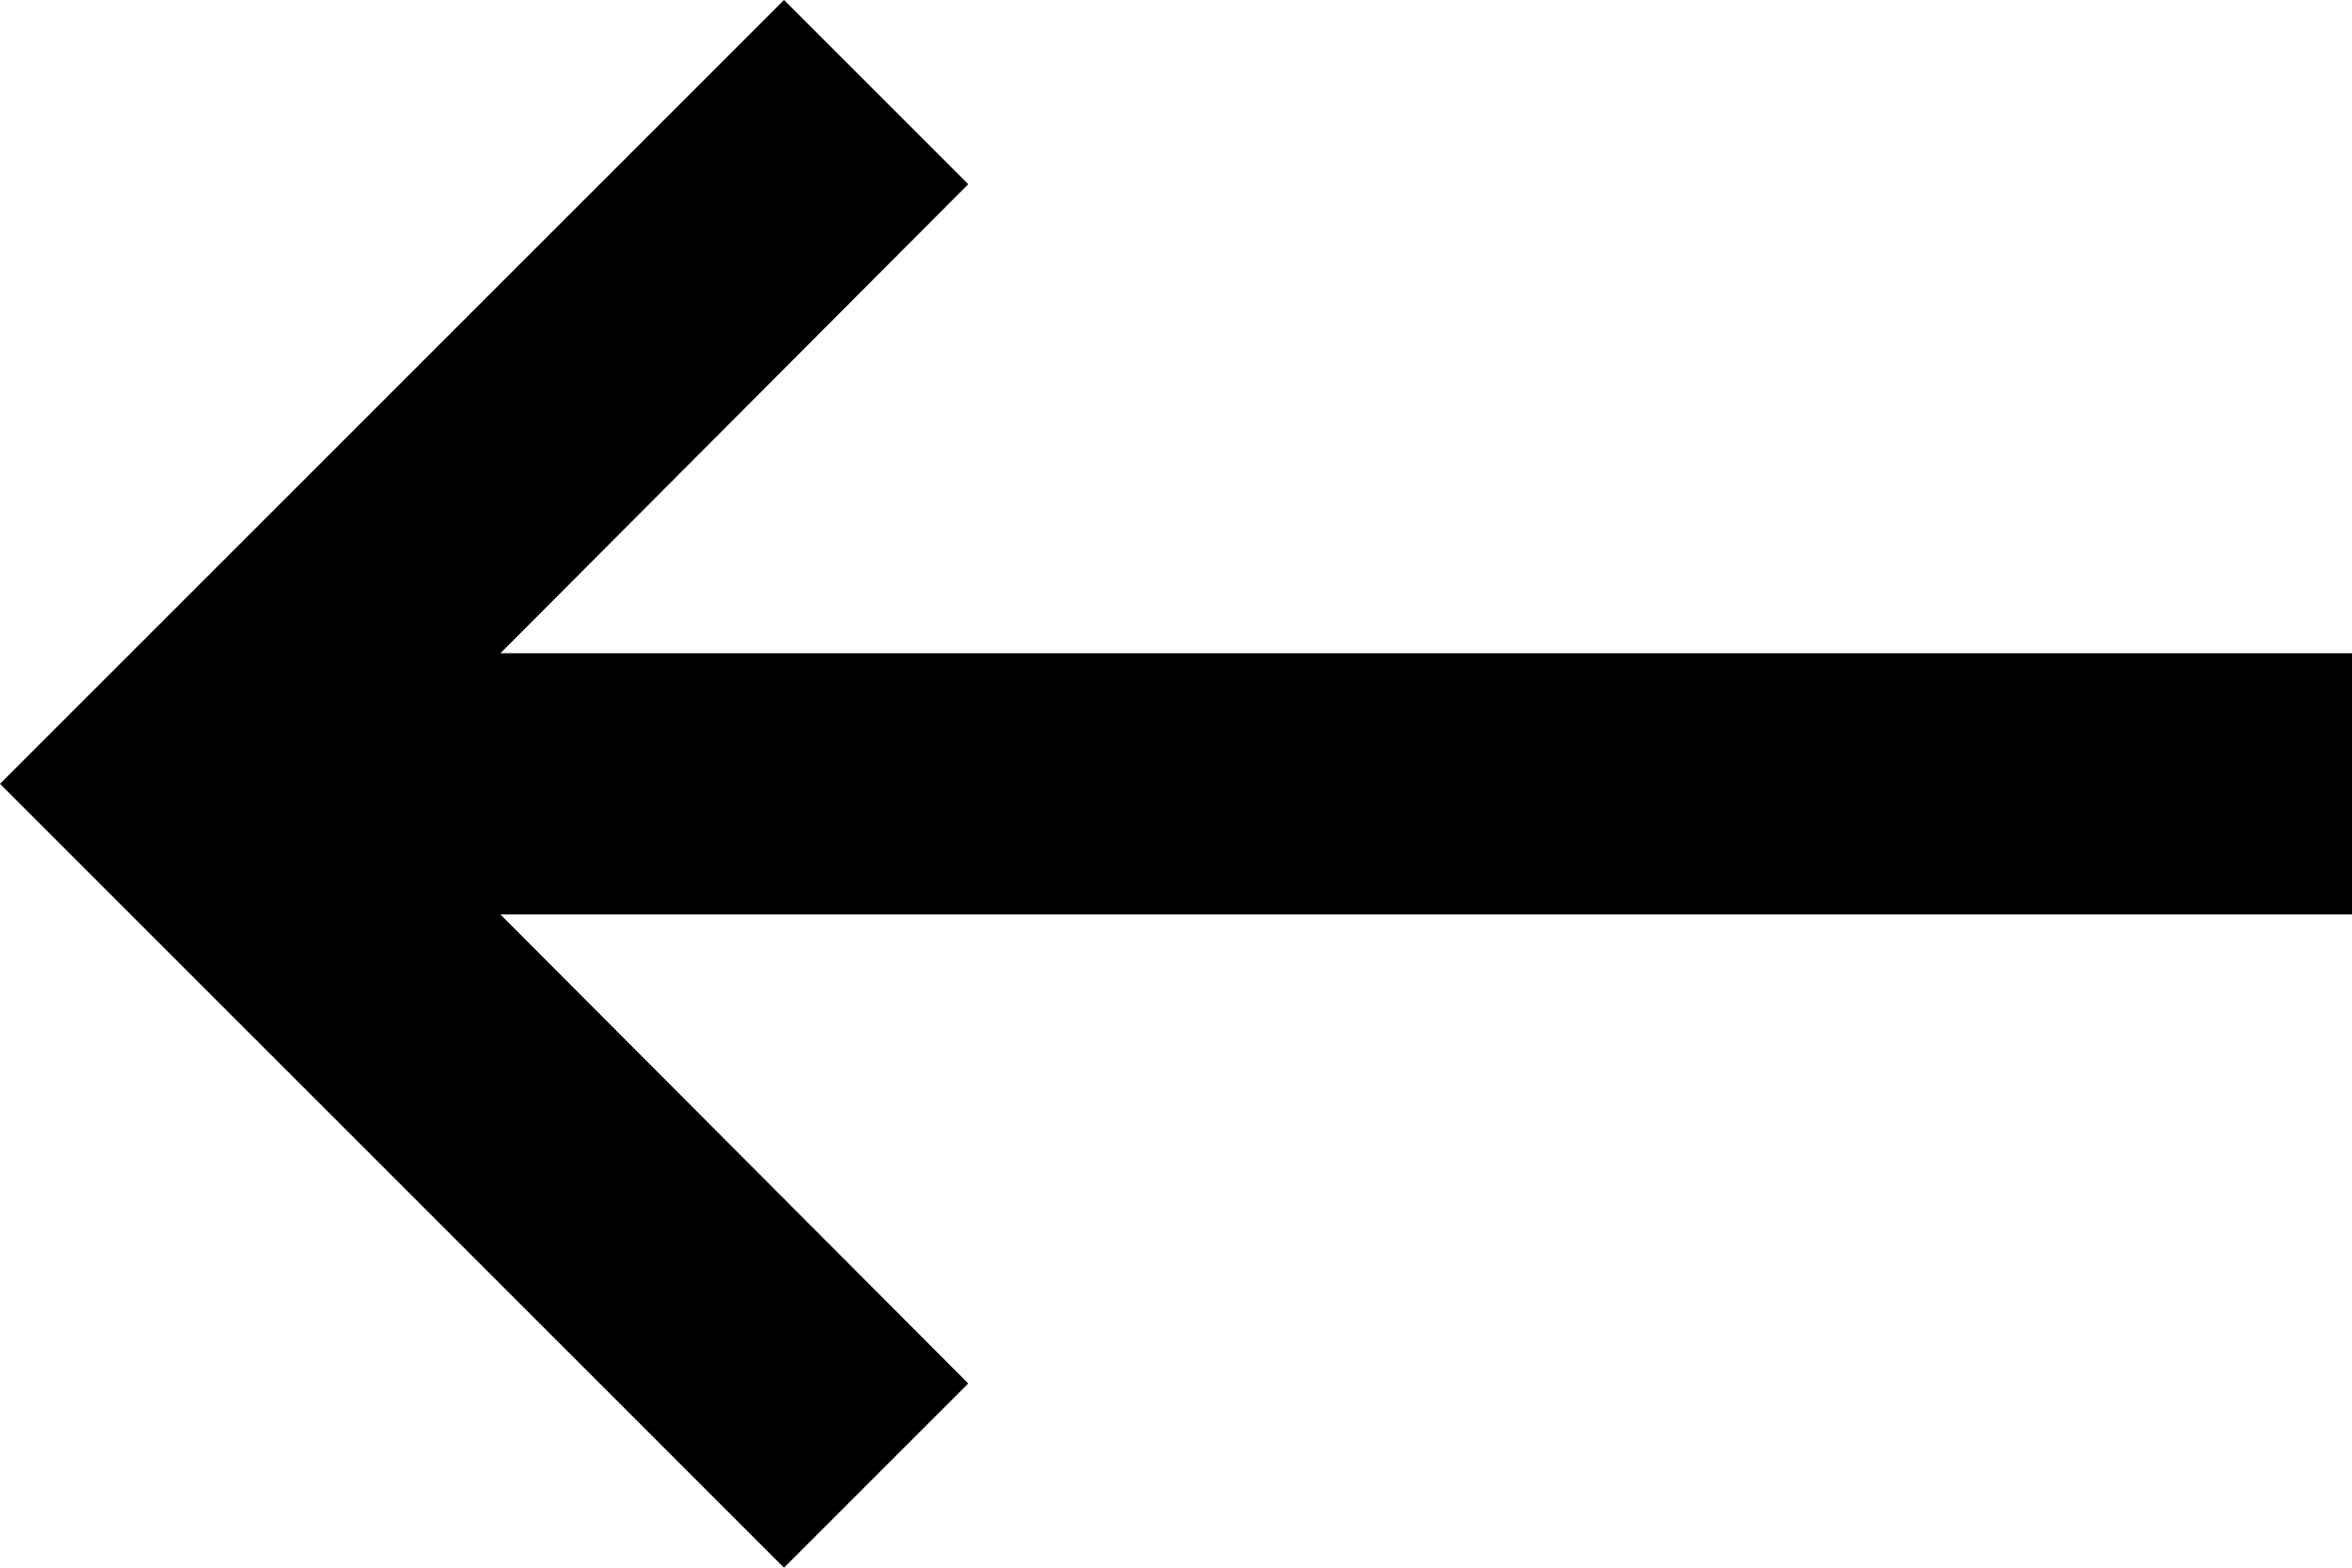
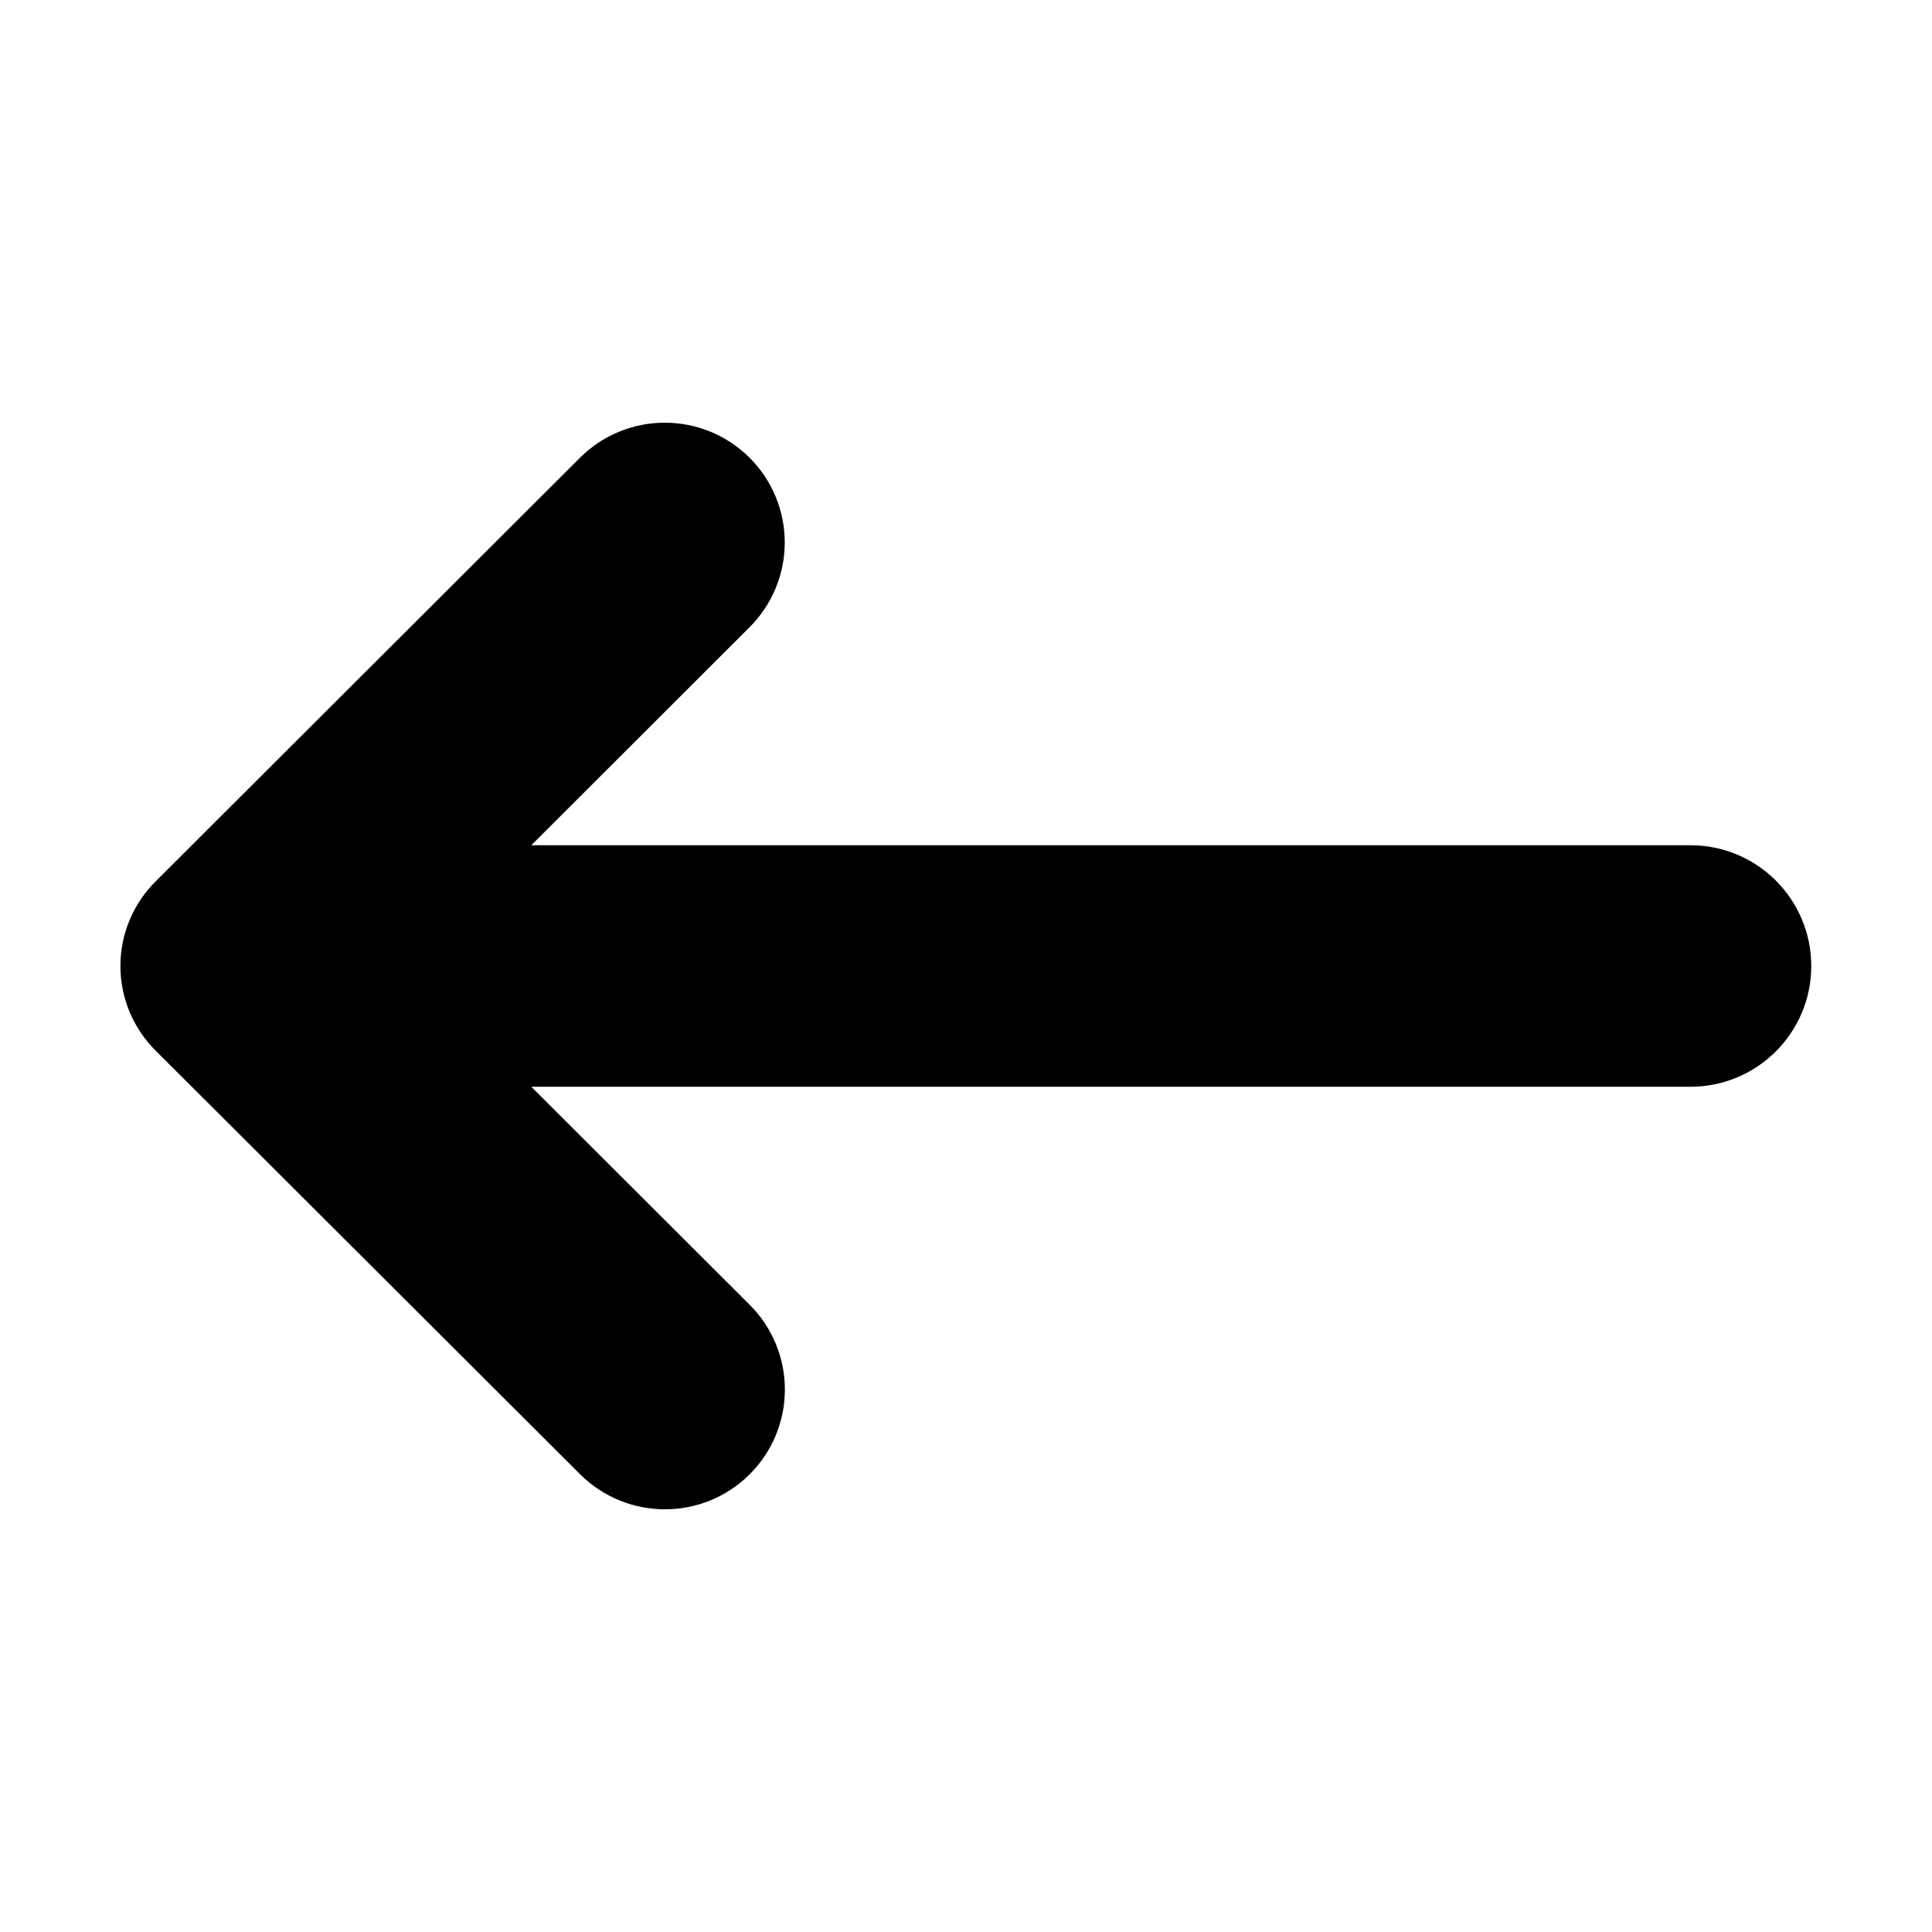
- <svg xmlns="http://www.w3.org/2000/svg" width="18px" height="12px" viewBox="0 0 18 12" version="1.1">
-   <defs />
-   <g id="Artboard-2" stroke="none" stroke-width="1" fill="none" fill-rule="evenodd" transform="translate(-555, -414)">
-     <g id="keyboard-backspace" transform="translate(552, 408)">
-       <g id="Icon-24px">
-         <polygon id="Shape" points="0 0 24 0 24 24 0 24" />
-         <polygon id="Shape" fill="#000000" points="21 11 6.83 11 10.41 7.41 9 6 3 12 9 18 10.41 16.59 6.83 13 21 13" />
-       </g>
-     </g>
-   </g>
+ <svg xmlns="http://www.w3.org/2000/svg" width="16" height="16">
+   <path d="M4.4 9l1.809 1.806a.991.991 0 0 1 0 1.403.995.995 0 0 1-1.405 0L1.29 8.702a.988.988 0 0 1 0-1.404l3.513-3.507a.995.995 0 0 1 1.405 0 .991.991 0 0 1 0 1.403L4.4 7H14a1 1 0 0 1 0 2H4.4z" />
</svg>
